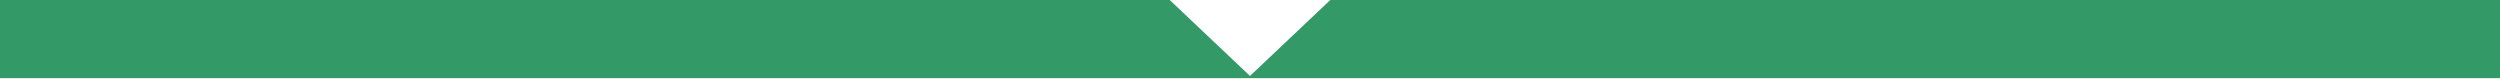
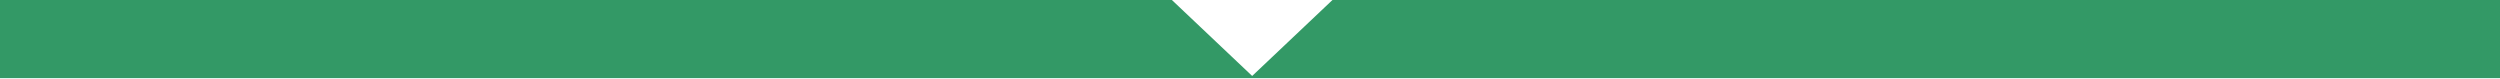
- <svg xmlns="http://www.w3.org/2000/svg" width="1152" height="36" viewBox="0 0 1152 36">
-   <path fill="#339966" fill-rule="evenodd" d="M71,1882 L1223,1882 L1223,1918 L71,1918 L71,1882 Z M610,1882 L647,1917 L684,1882 L610,1882 Z" transform="translate(-71 -1882)" />
+ <svg xmlns="http://www.w3.org/2000/svg" width="1152px" height="36px" viewBox="0 0 1152 36" version="1.1">
+   <defs />
+   <g id="Page-1" stroke="none" stroke-width="1" fill="none" fill-rule="evenodd">
+     <g id="Farben-Formen" transform="translate(-71, -1882)" fill="#339966">
+       <path d="M71,1882 L1223,1882 L1223,1918 L71,1918 L71,1882 Z M611,1882 L648,1917 L685,1882 L611,1882 Z" id="Combined-Shape-Copy" />
+     </g>
+   </g>
</svg>
